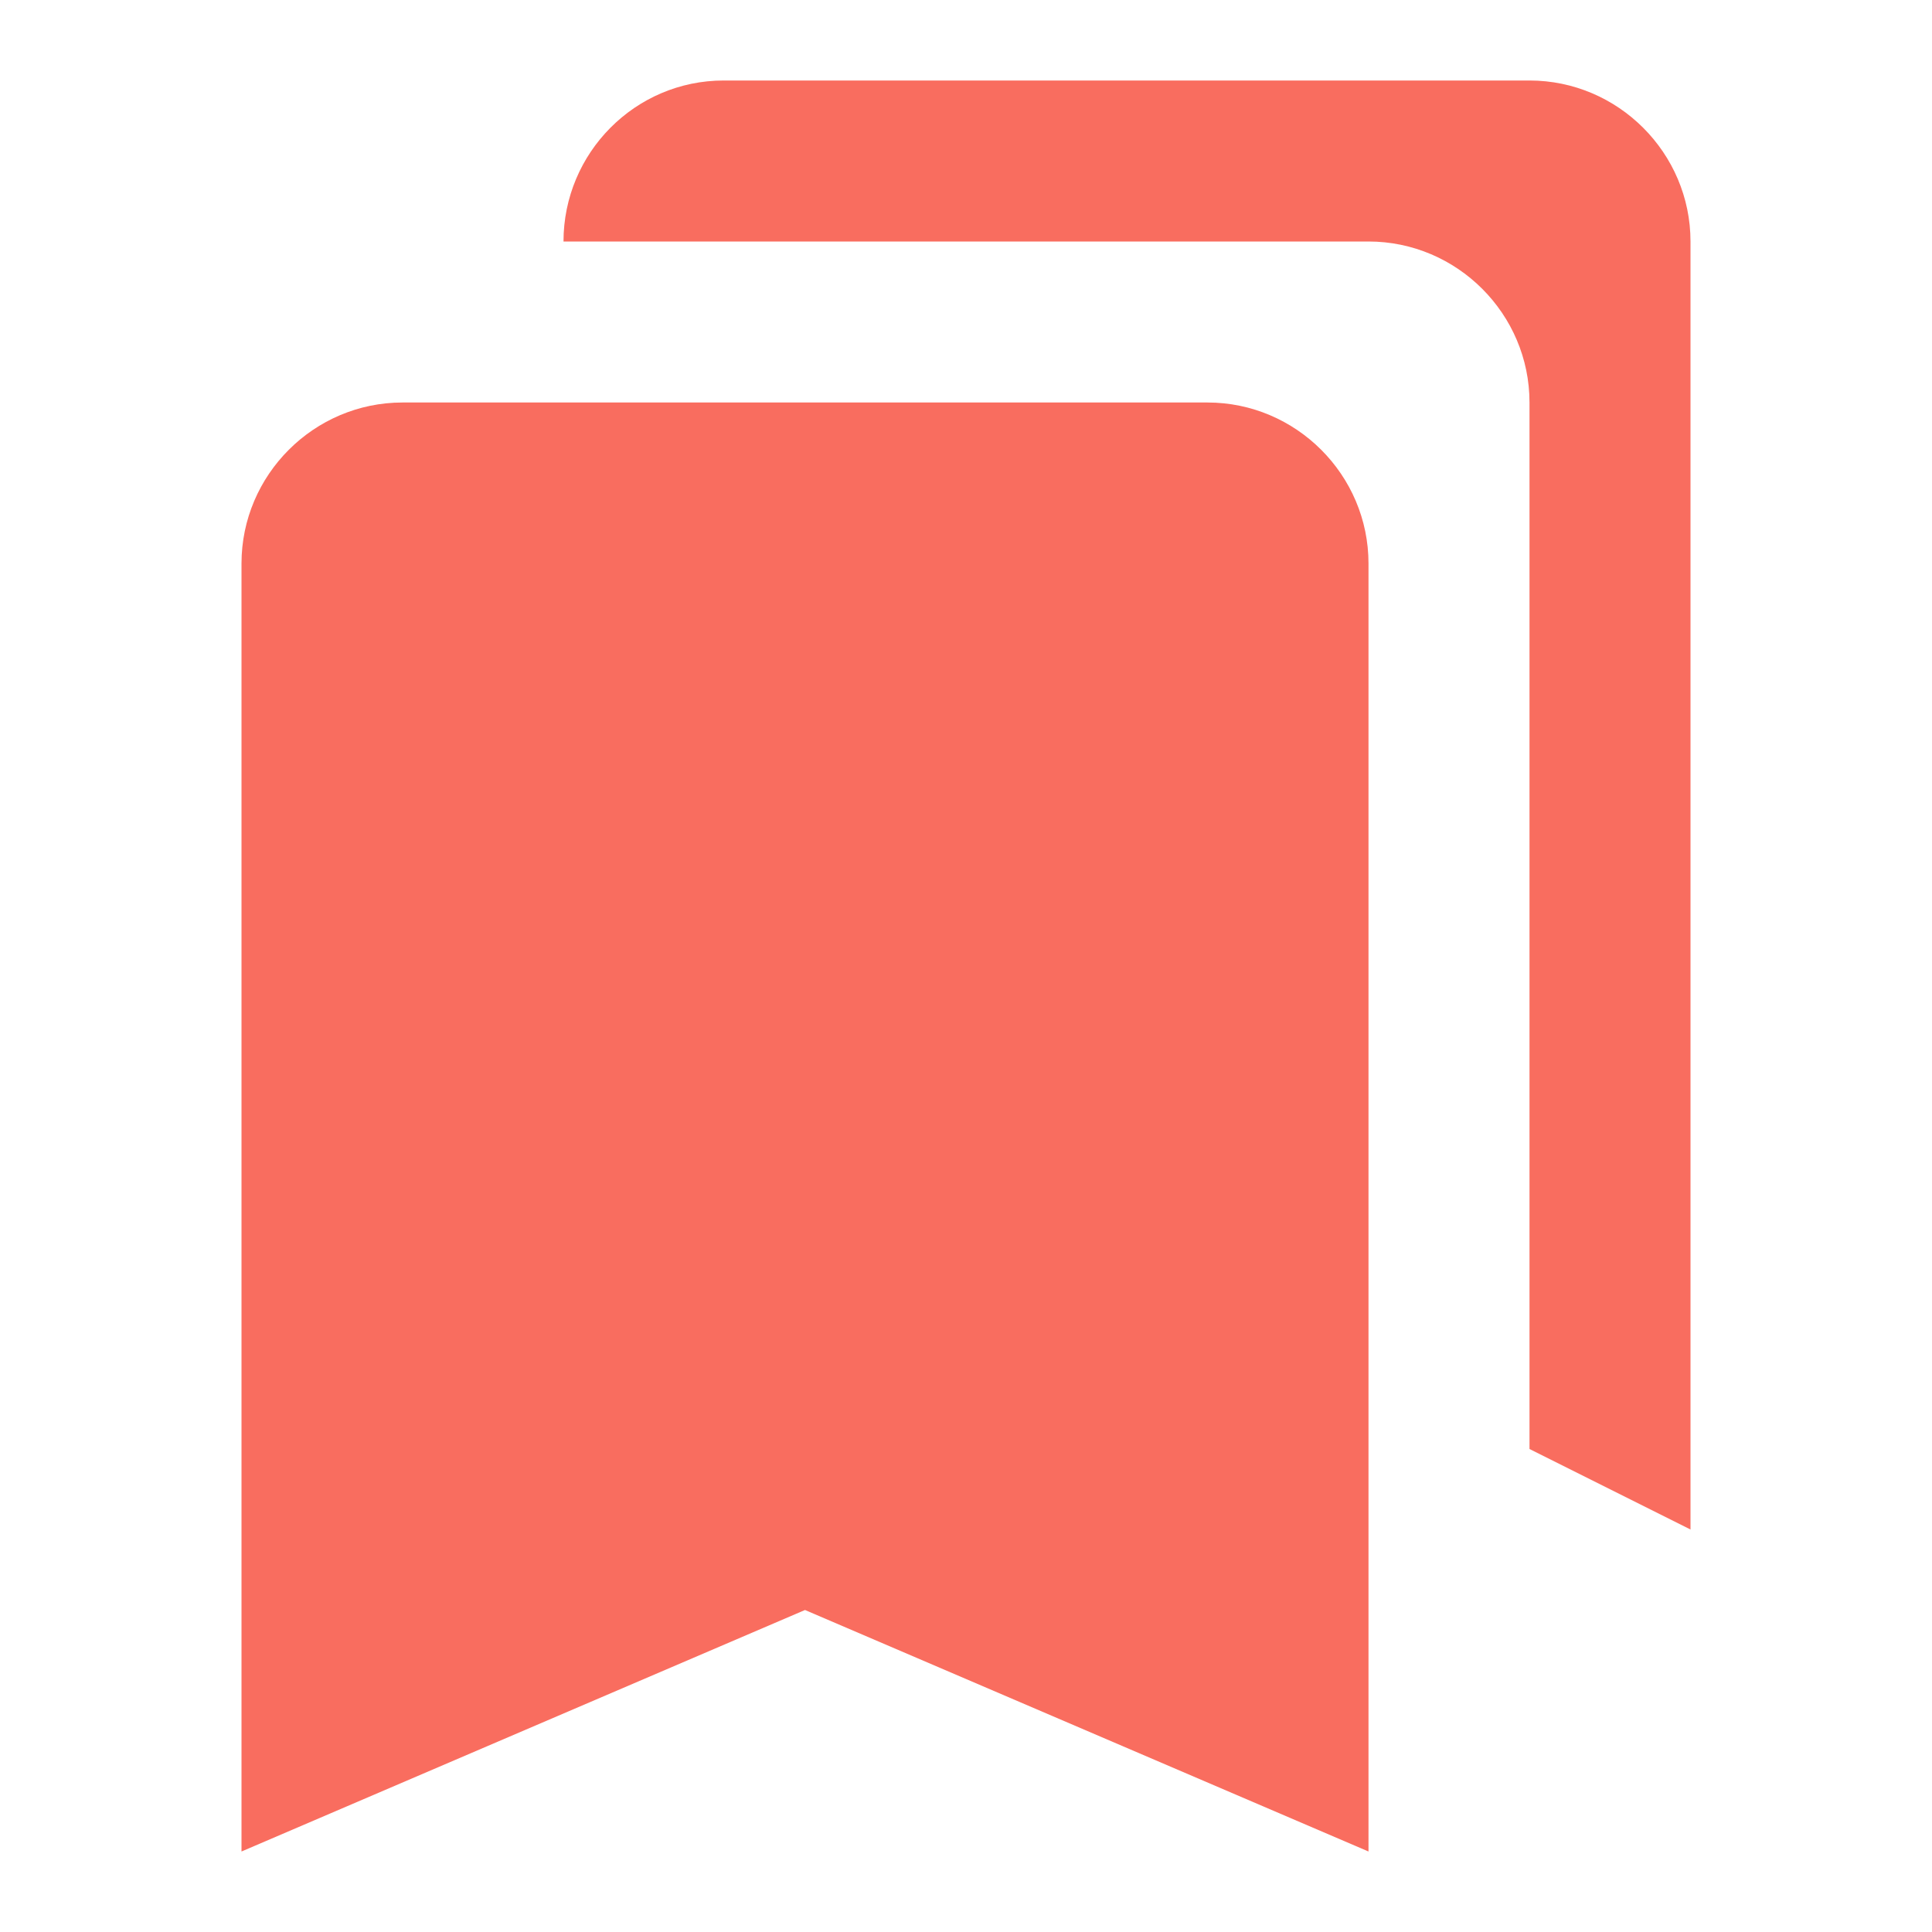
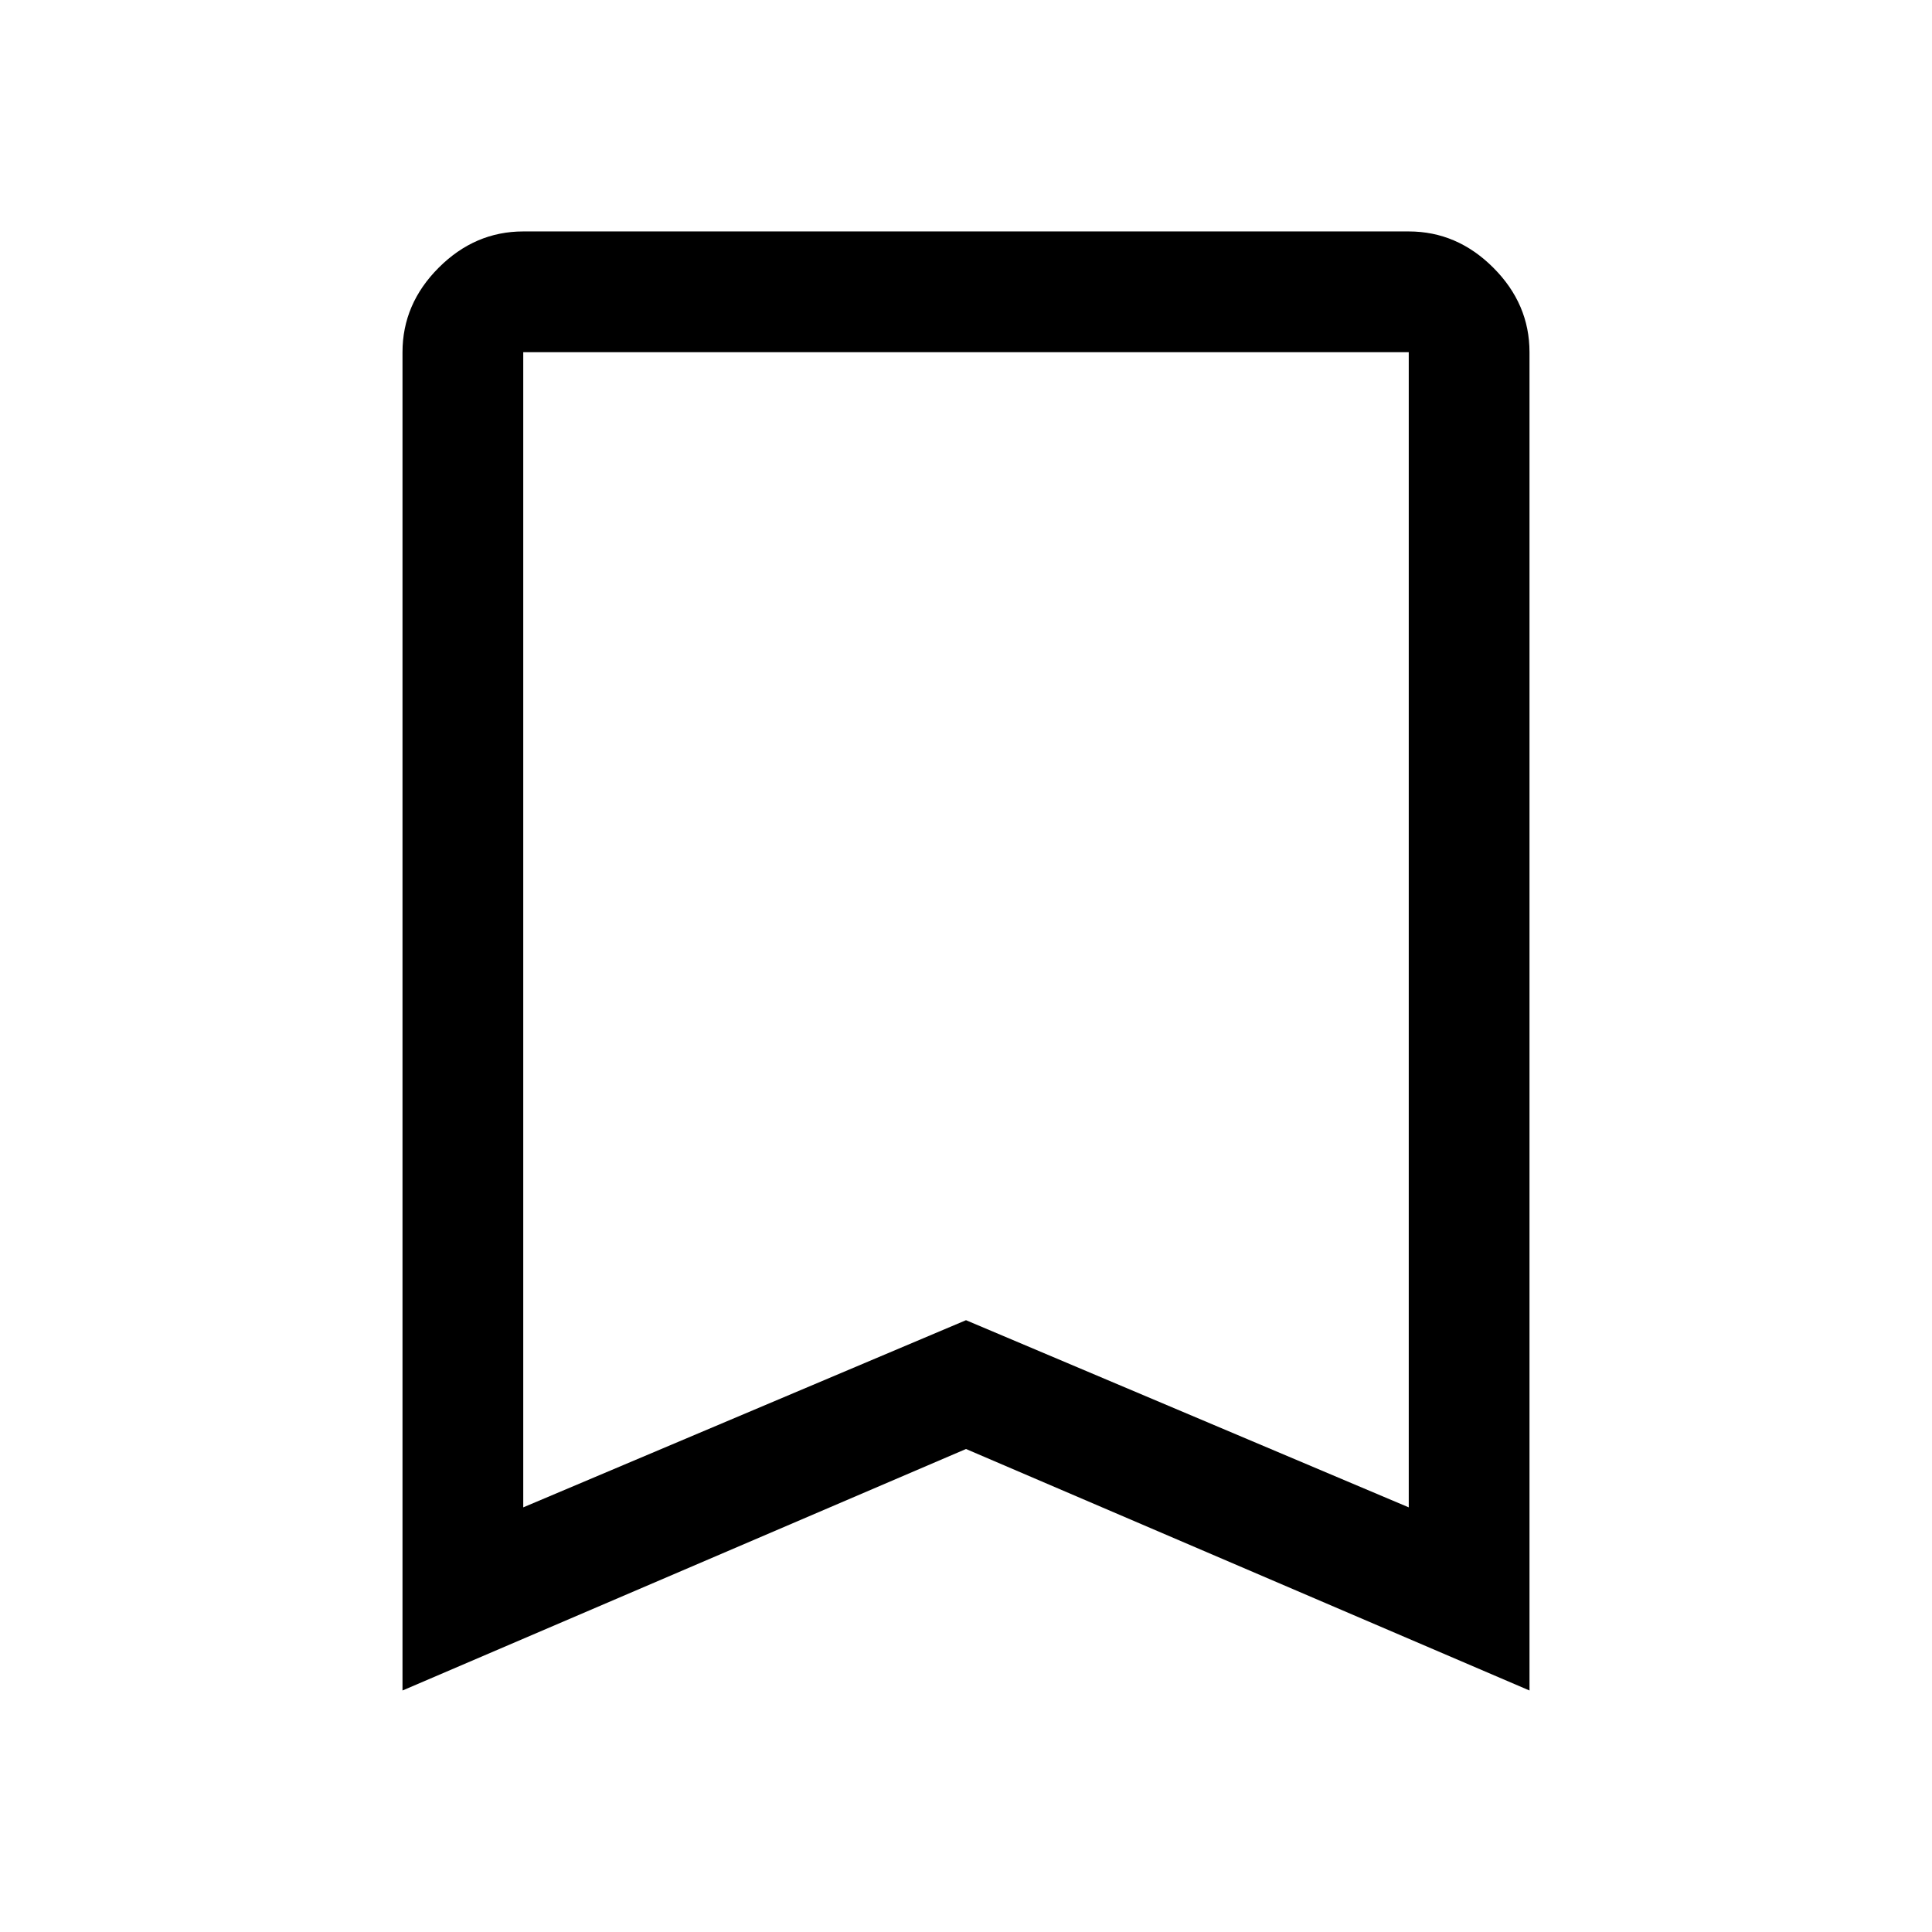
- <svg xmlns="http://www.w3.org/2000/svg" height="24px" viewBox="0 0 24 24" width="24px" fill="#f96d5f">
-   <path d="M0 0h24v24H0V0z" fill="none" />
-   <path d="M19 18l2 1V3c0-1.1-.9-2-2-2H8.99C7.89 1 7 1.9 7 3h10c1.1 0 2 .9 2 2v13zM15 5H5c-1.1 0-2 .9-2 2v16l7-3 7 3V7c0-1.1-.9-2-2-2z" />
+ <svg xmlns="http://www.w3.org/2000/svg" height="48" viewBox="0 -960 960 960" width="48">
+   <path d="M200-120v-665q0-24 18-42t42-18h440q24 0 42 18t18 42v665L480-240 200-120Zm60-91 220-93 220 93v-574H260v574Zm0-574h440-440Z" />
</svg>
